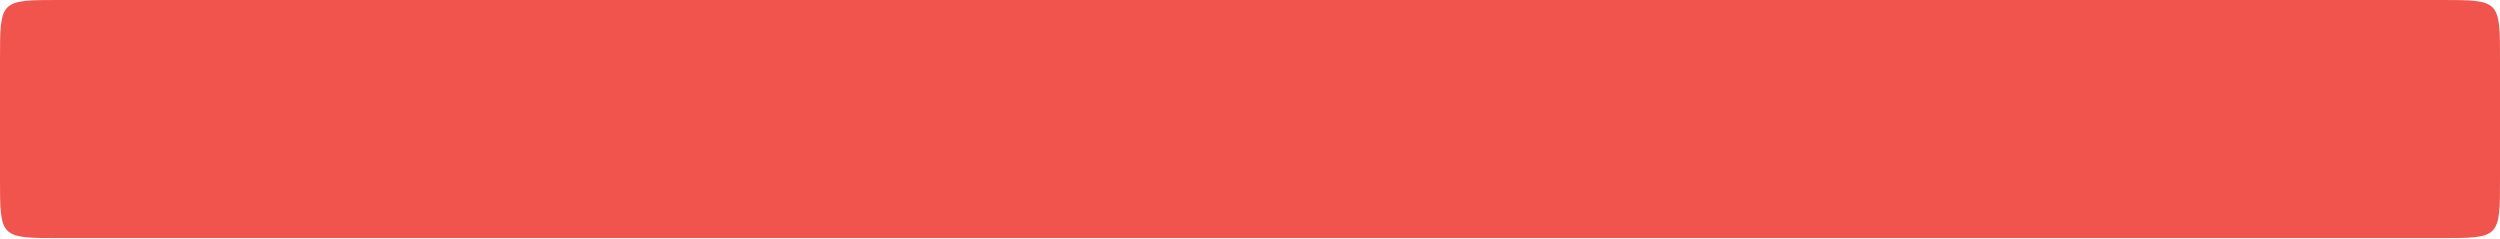
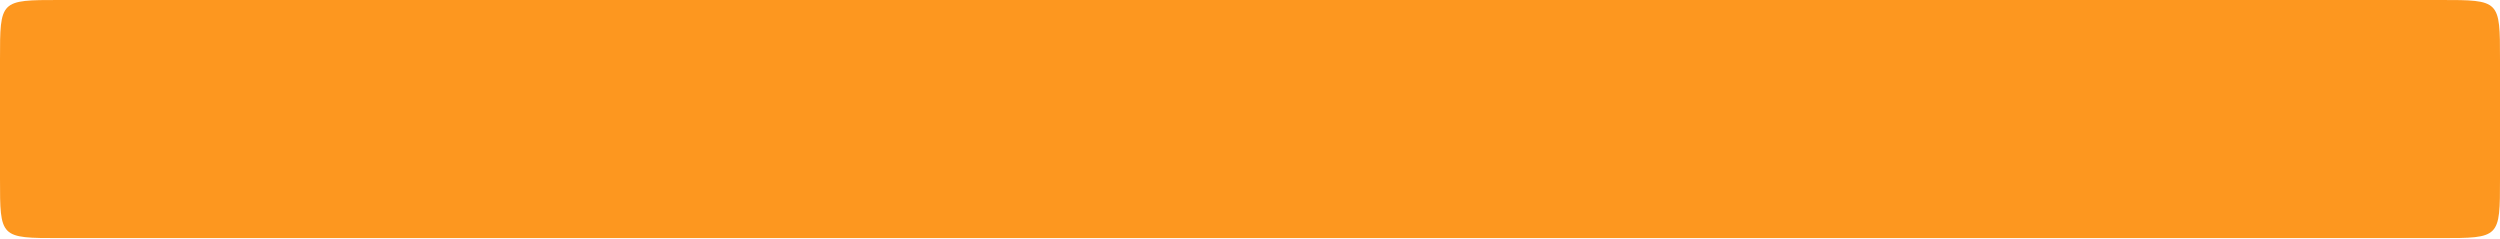
<svg xmlns="http://www.w3.org/2000/svg" width="42" height="4">
  <g transform="translate(0,-1048.362)">
-     <path d="m 1,1048.362 40,0 c 1,0 1,0 1,1 l 0,2 c 0,1 0,1 -1,1 l -40,0 c -1,0 -1,0 -1,-1 l 0,-2 c 0,-1 0,-1 1,-1 z" fill="#f0544c" />
+     <path d="m 1,1048.362 40,0 c 1,0 1,0 1,1 l 0,2 c 0,1 0,1 -1,1 l -40,0 c -1,0 -1,0 -1,-1 l 0,-2 c 0,-1 0,-1 1,-1 z" fill="#fd971f" />
  </g>
</svg>
